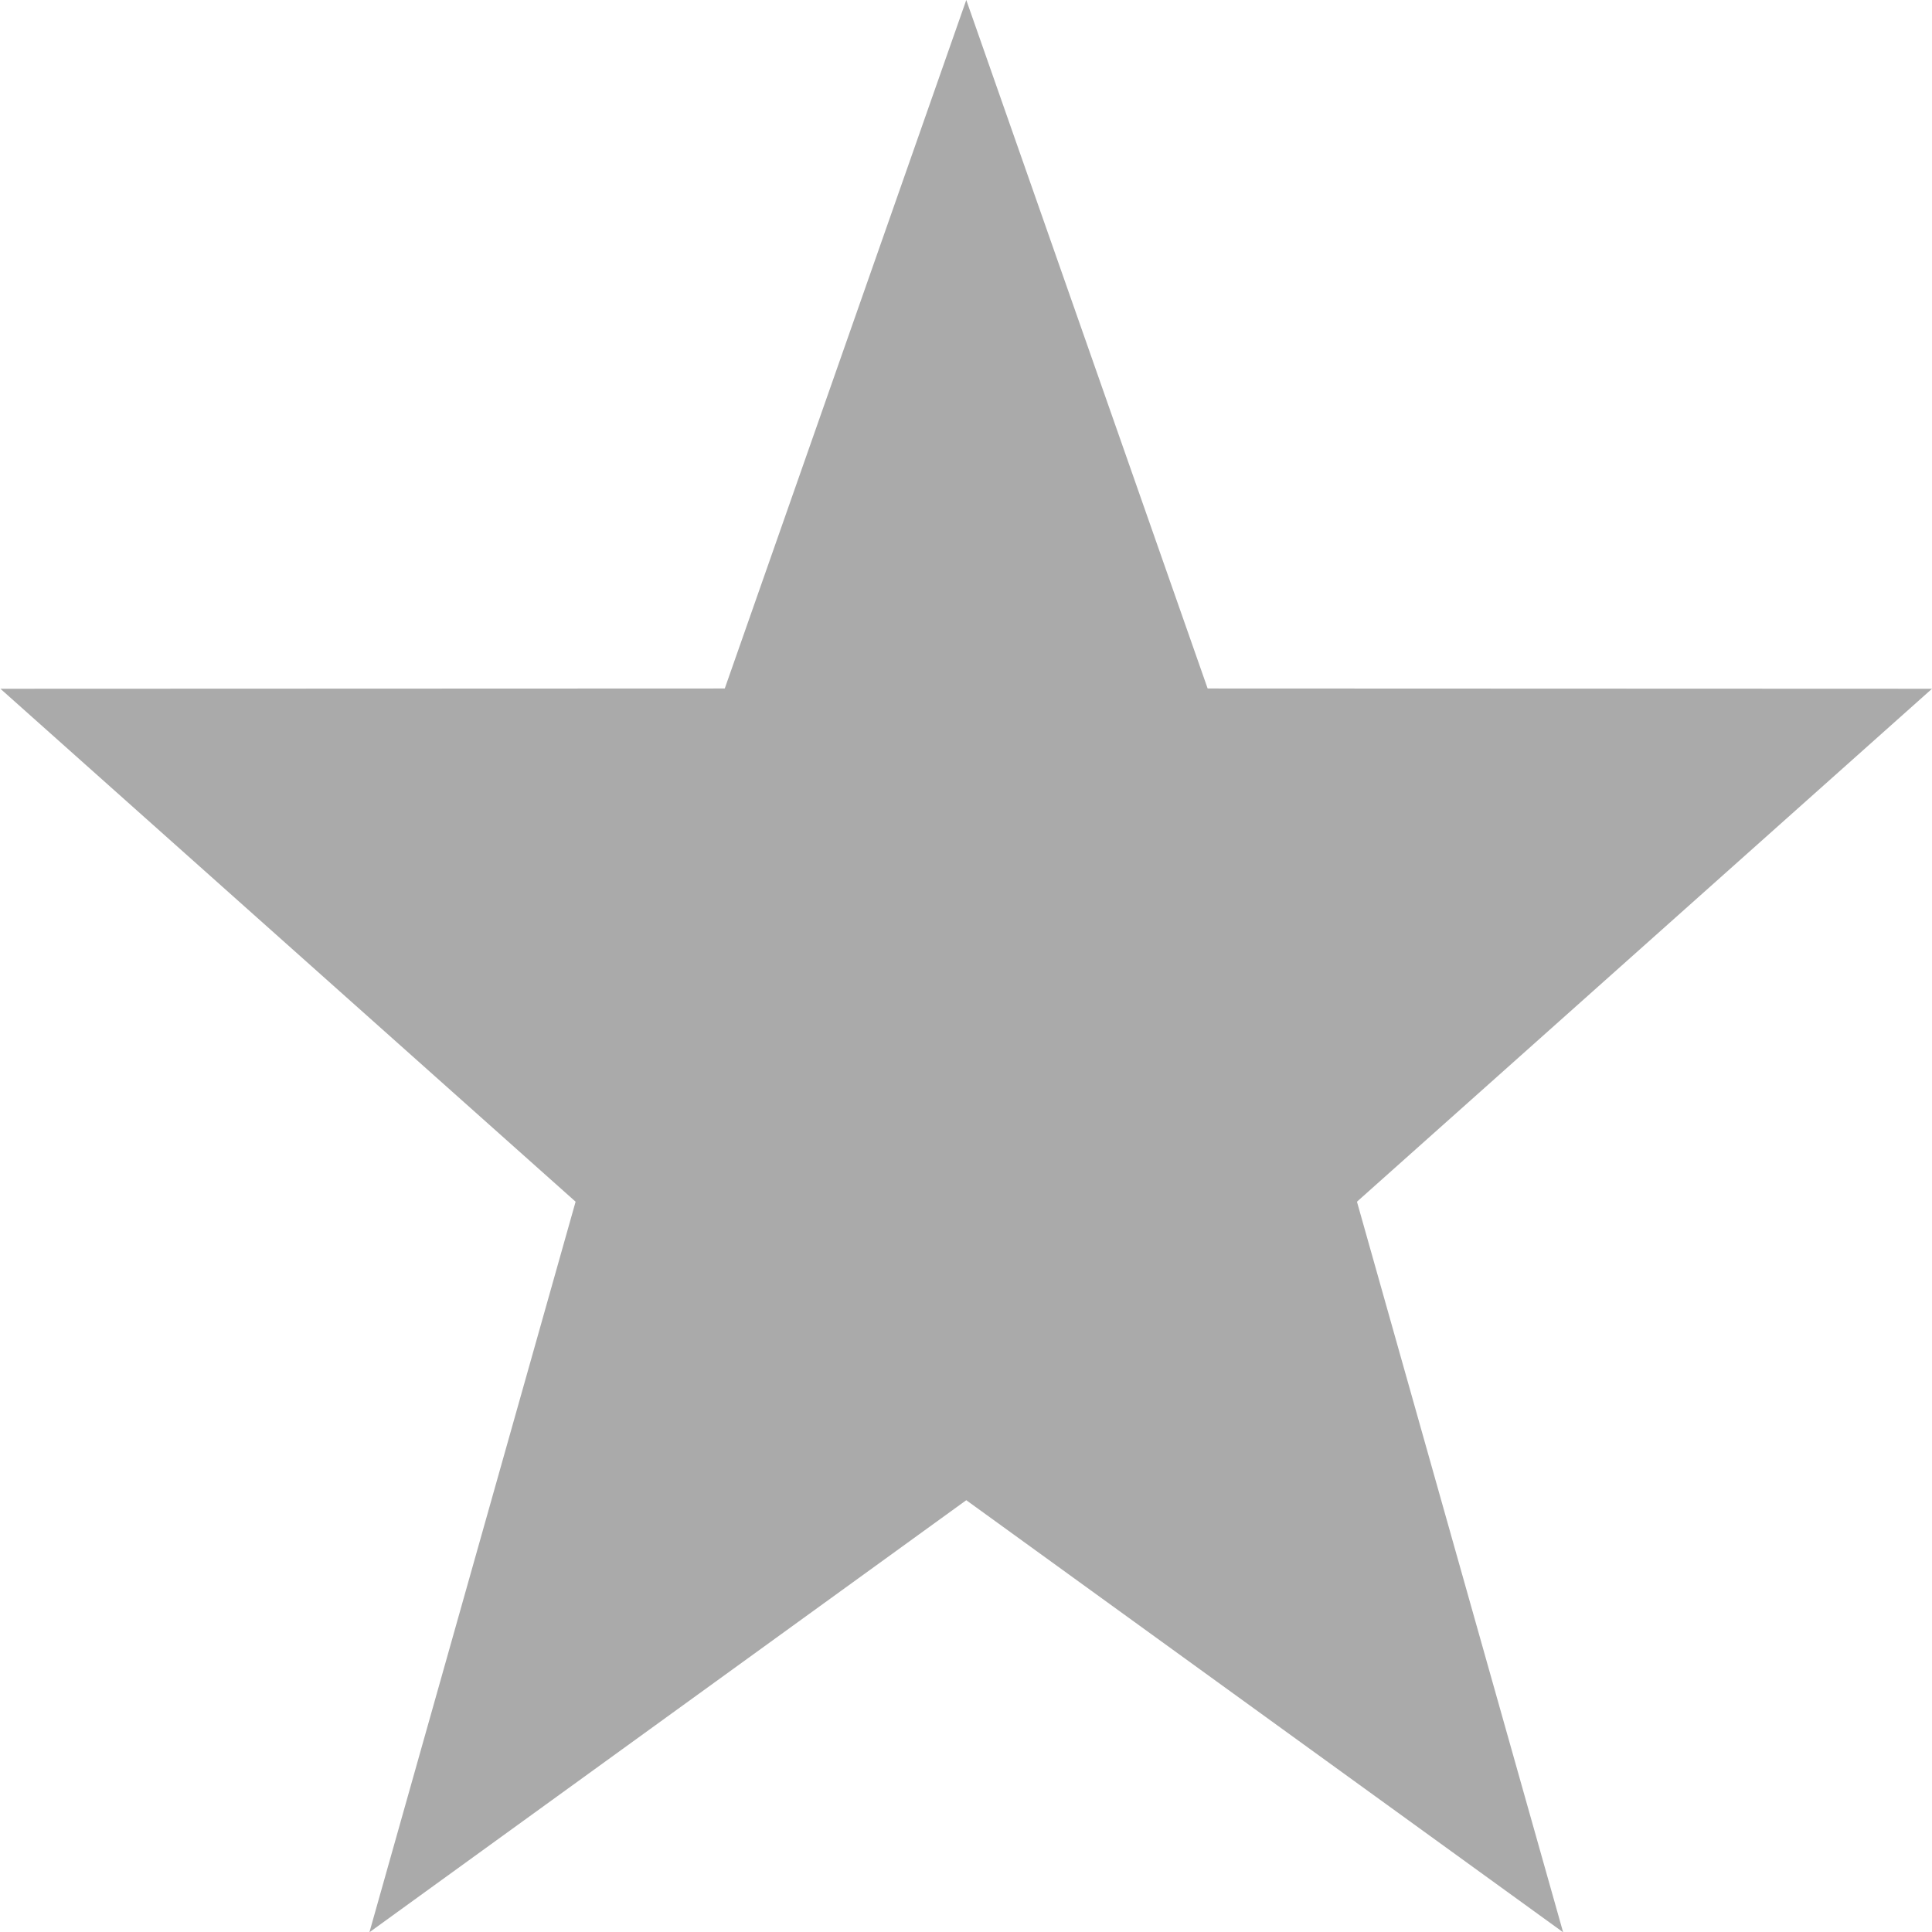
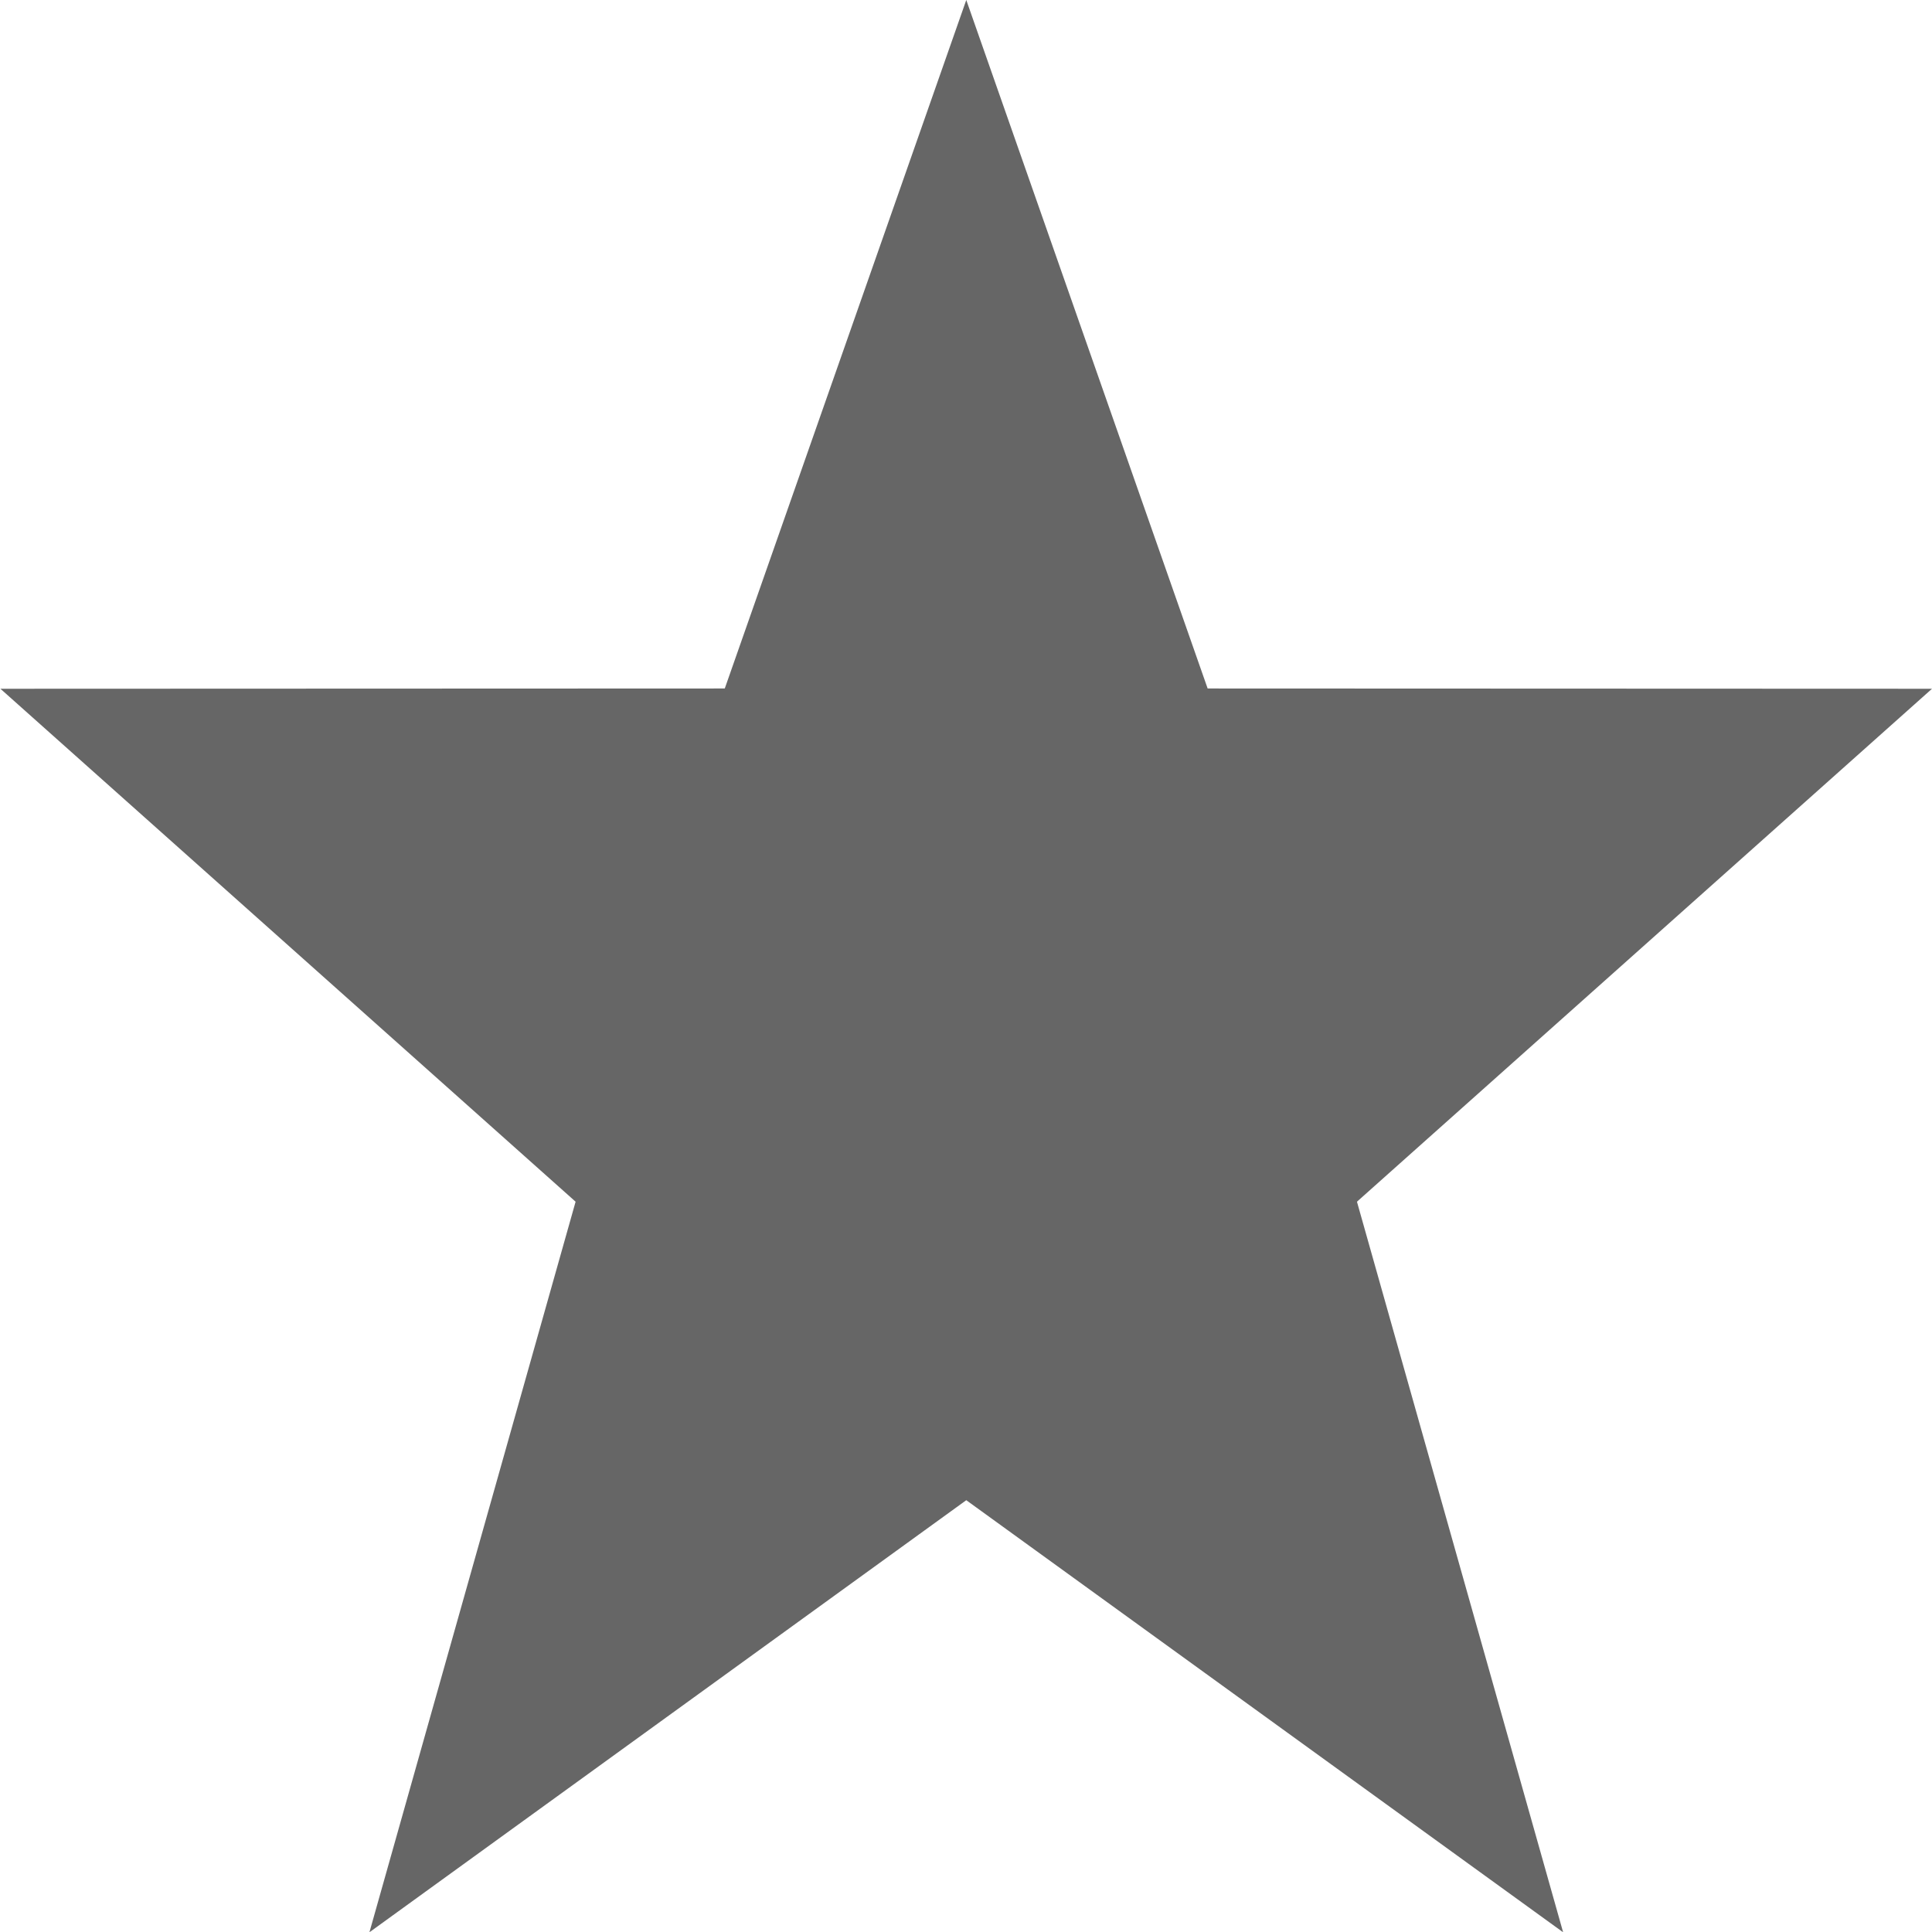
<svg xmlns="http://www.w3.org/2000/svg" width="14" height="14">
-   <path fill="#aaa" d="M7.002 0l1.749 4.989 5.249.002-4.167 3.717 1.494 5.294-4.325-3.131-4.325 3.131 1.494-5.294-4.168-3.717 5.249-.002 1.75-4.989z" />
+   <path fill="#666" d="M7.002 0l1.749 4.989 5.249.002-4.167 3.717 1.494 5.294-4.325-3.131-4.325 3.131 1.494-5.294-4.168-3.717 5.249-.002 1.75-4.989z" />
</svg>
